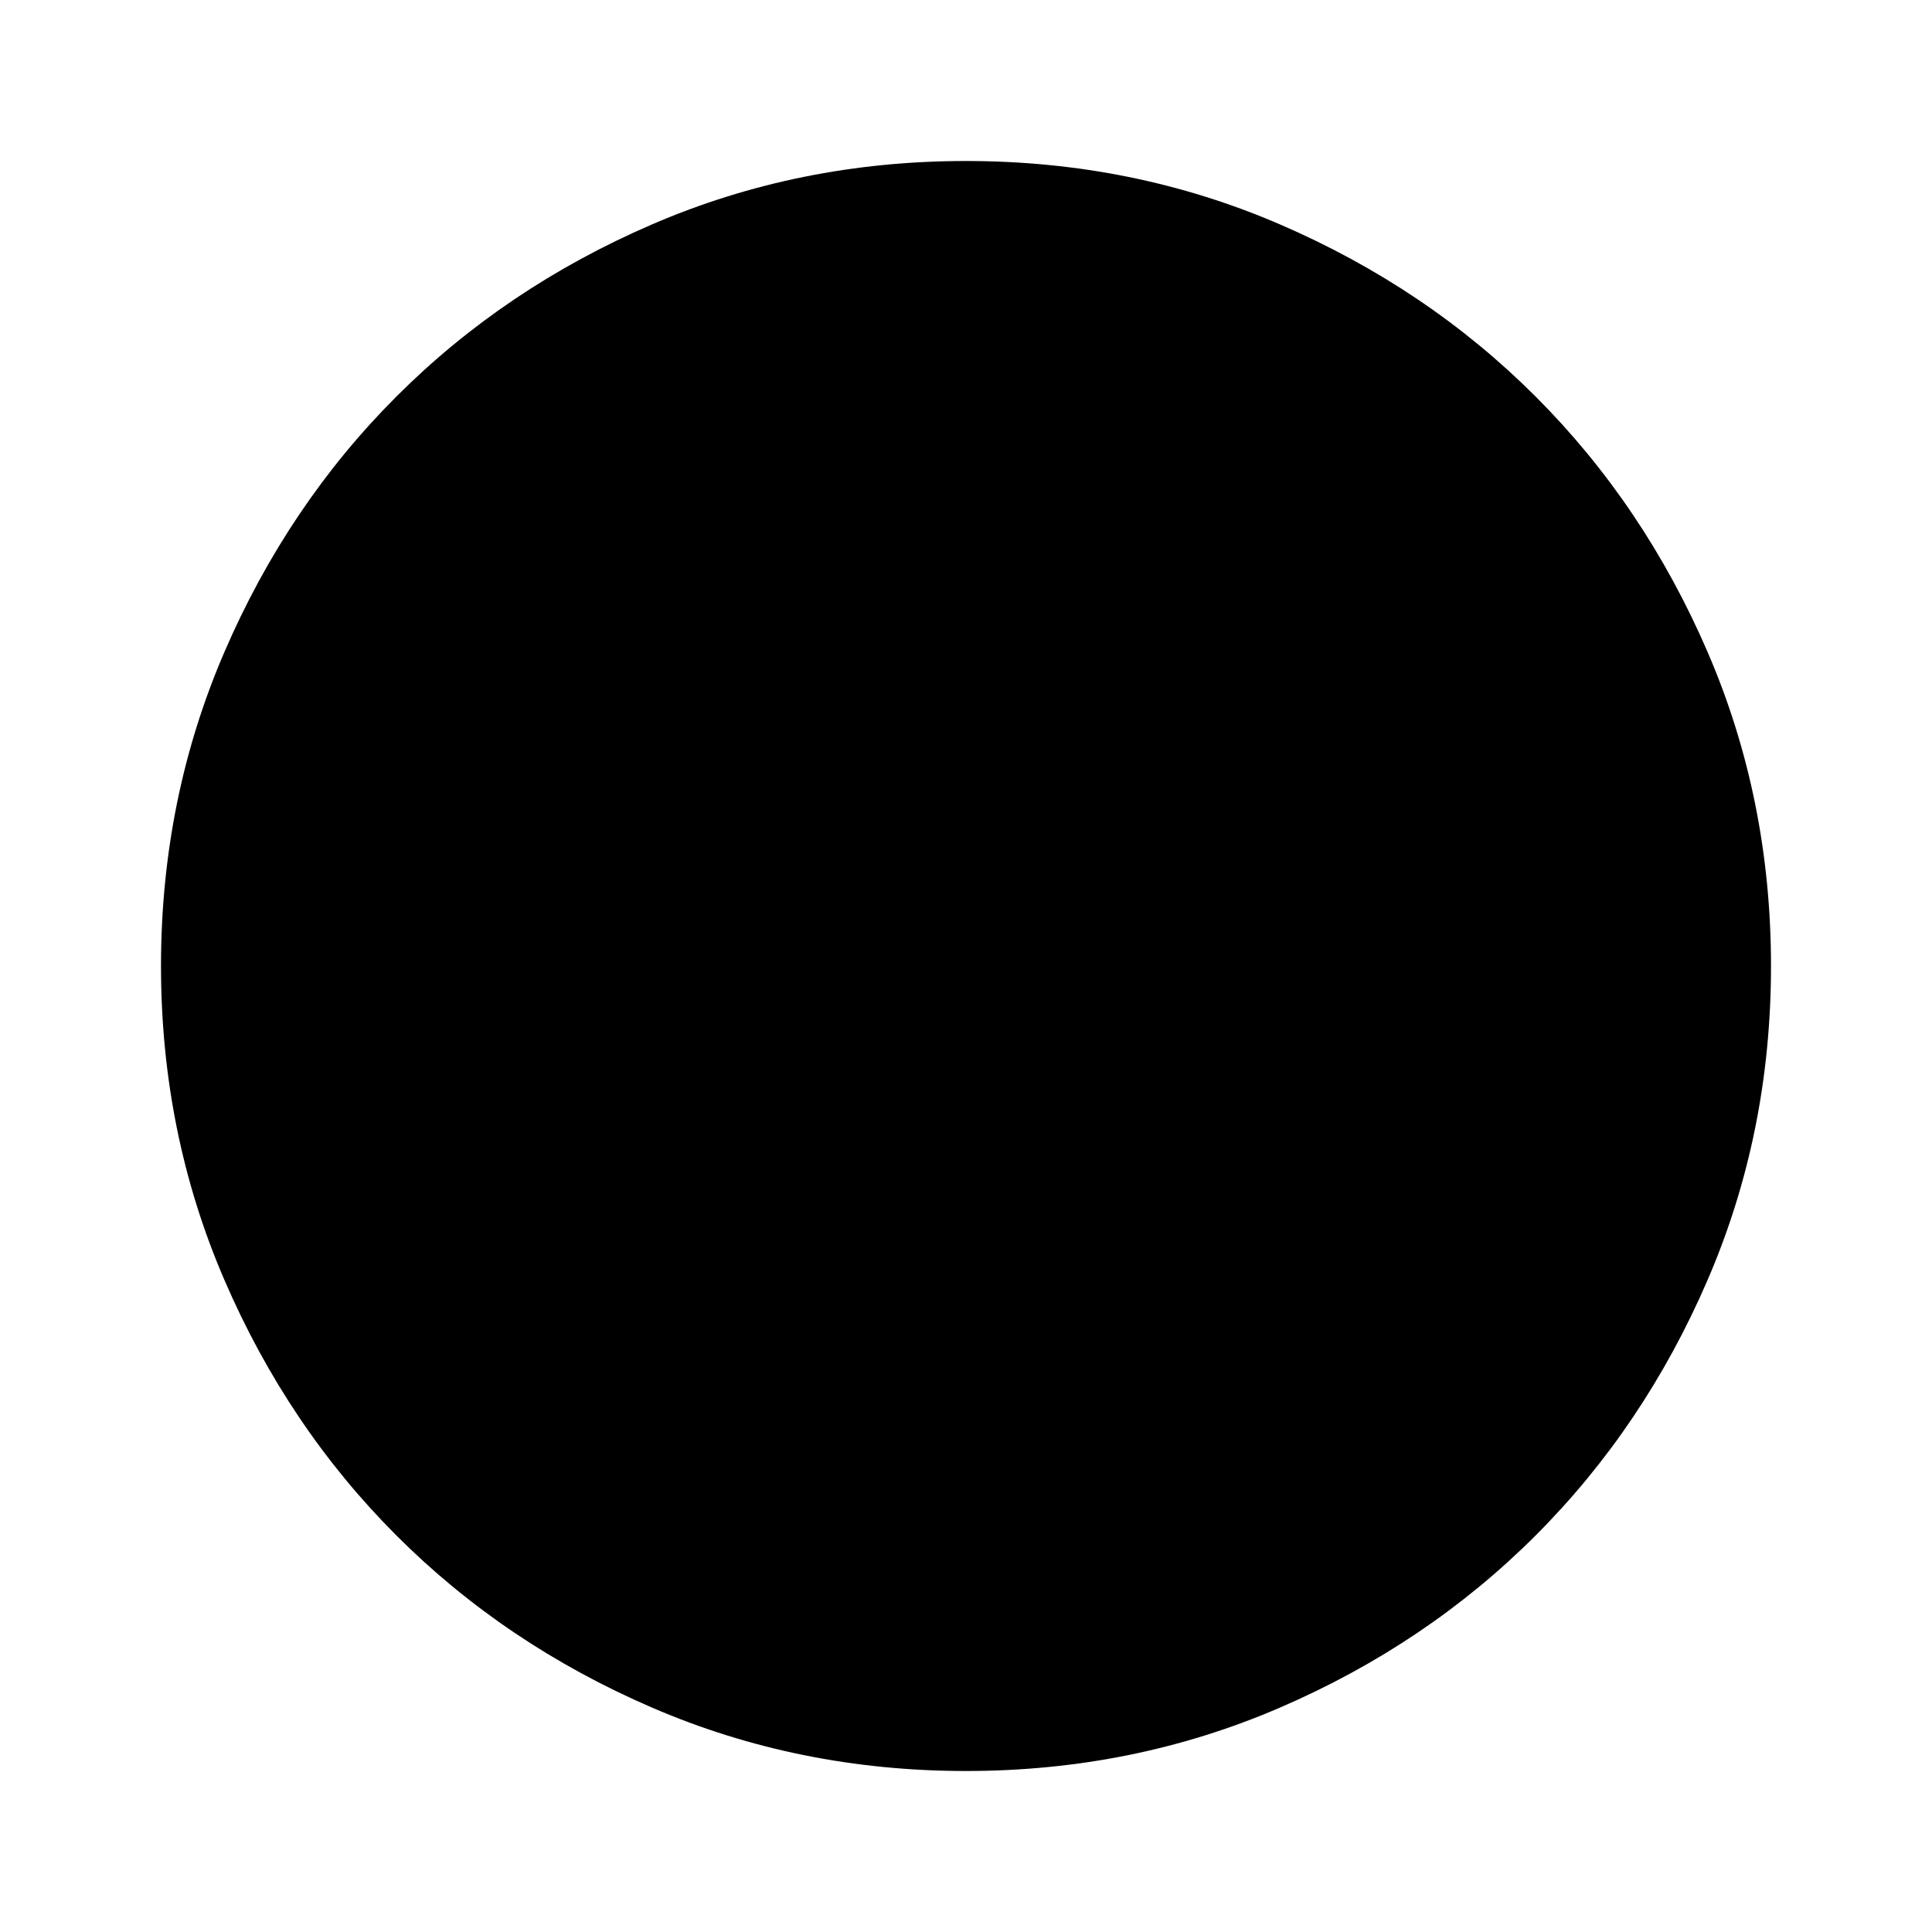
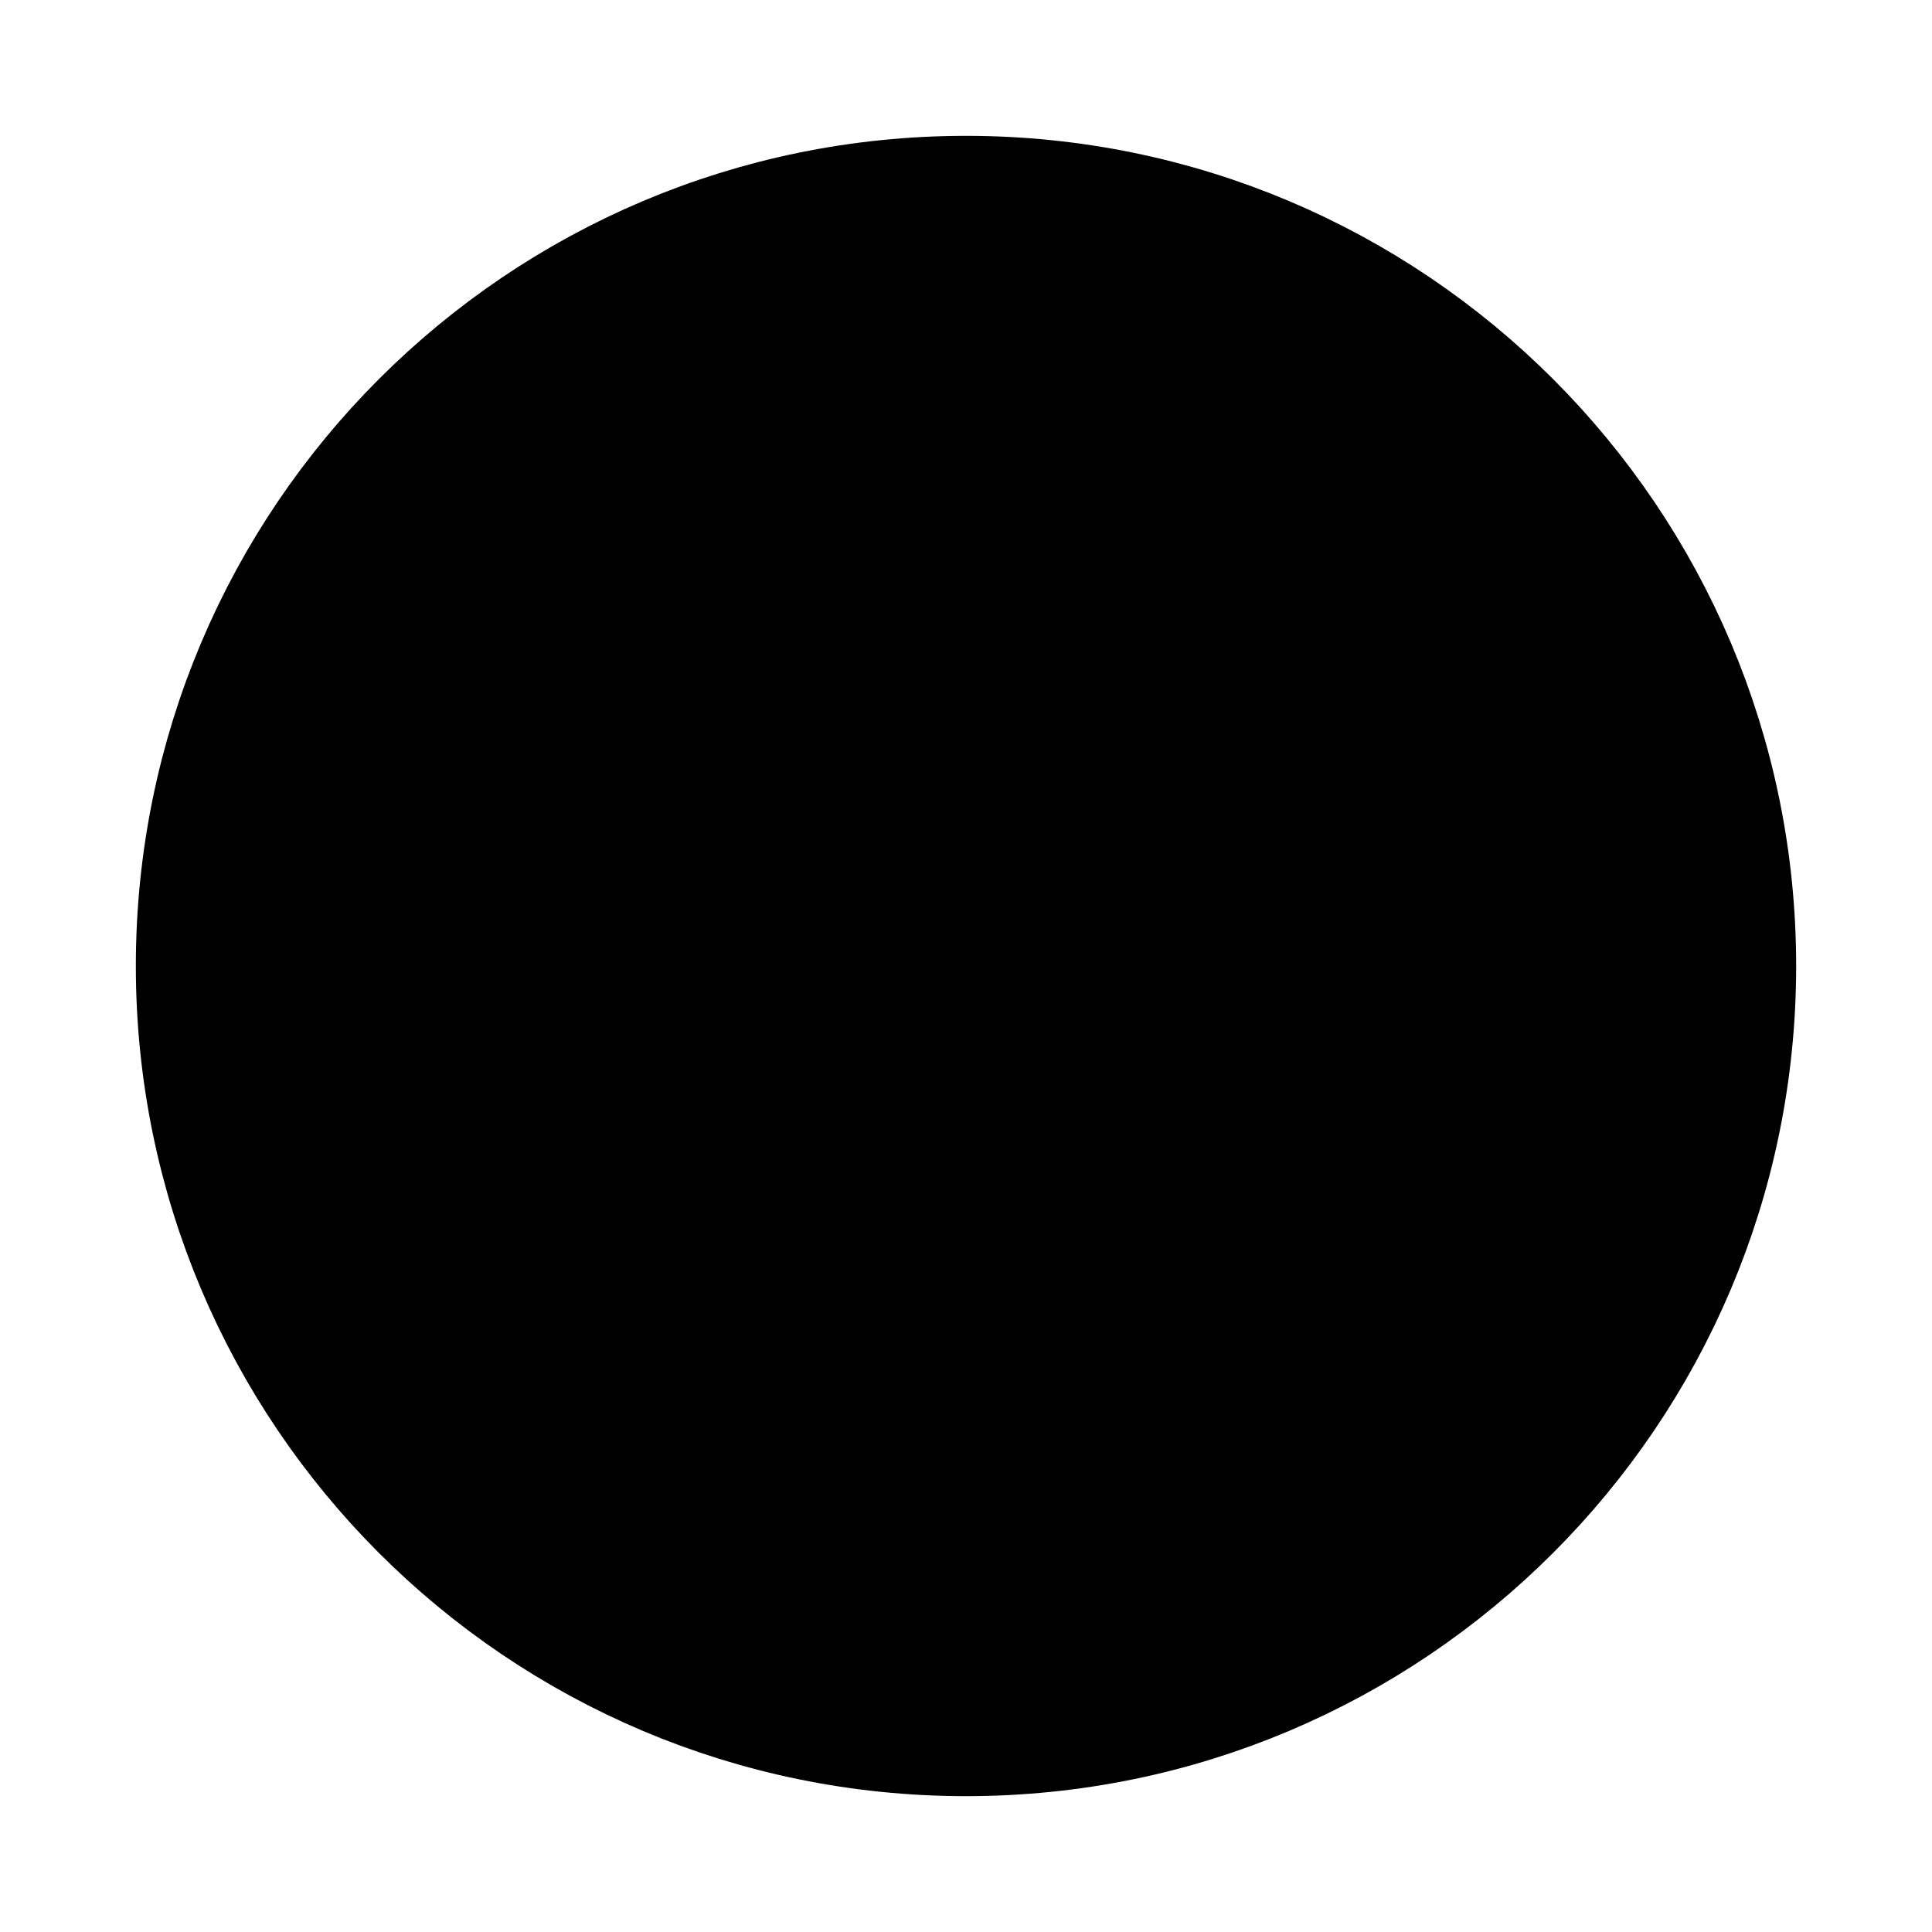
- <svg xmlns="http://www.w3.org/2000/svg" height="24" viewBox="0 -960 960 960" width="24">
-   <path d="M480-80q-83 0-156-31.5T197-197q-54-54-85.5-127T80-480q0-83 31.5-156T197-763q54-54 127-85.5T480-880q83 0 156 31.5T763-763q54 54 85.5 127T880-480q0 83-31.5 156T763-197q-54 54-127 85.5T480-80Z" />
+ <svg xmlns="http://www.w3.org/2000/svg" height="64" viewBox="0 0 64 64" width="64" id="circle-fill" version="1.1">
+   <g>
+     <circle fill="#000" fill-opacity="1" stroke="#000" stroke-width="5" cx="32" cy="32" r="25" />
+   </g>
</svg>
